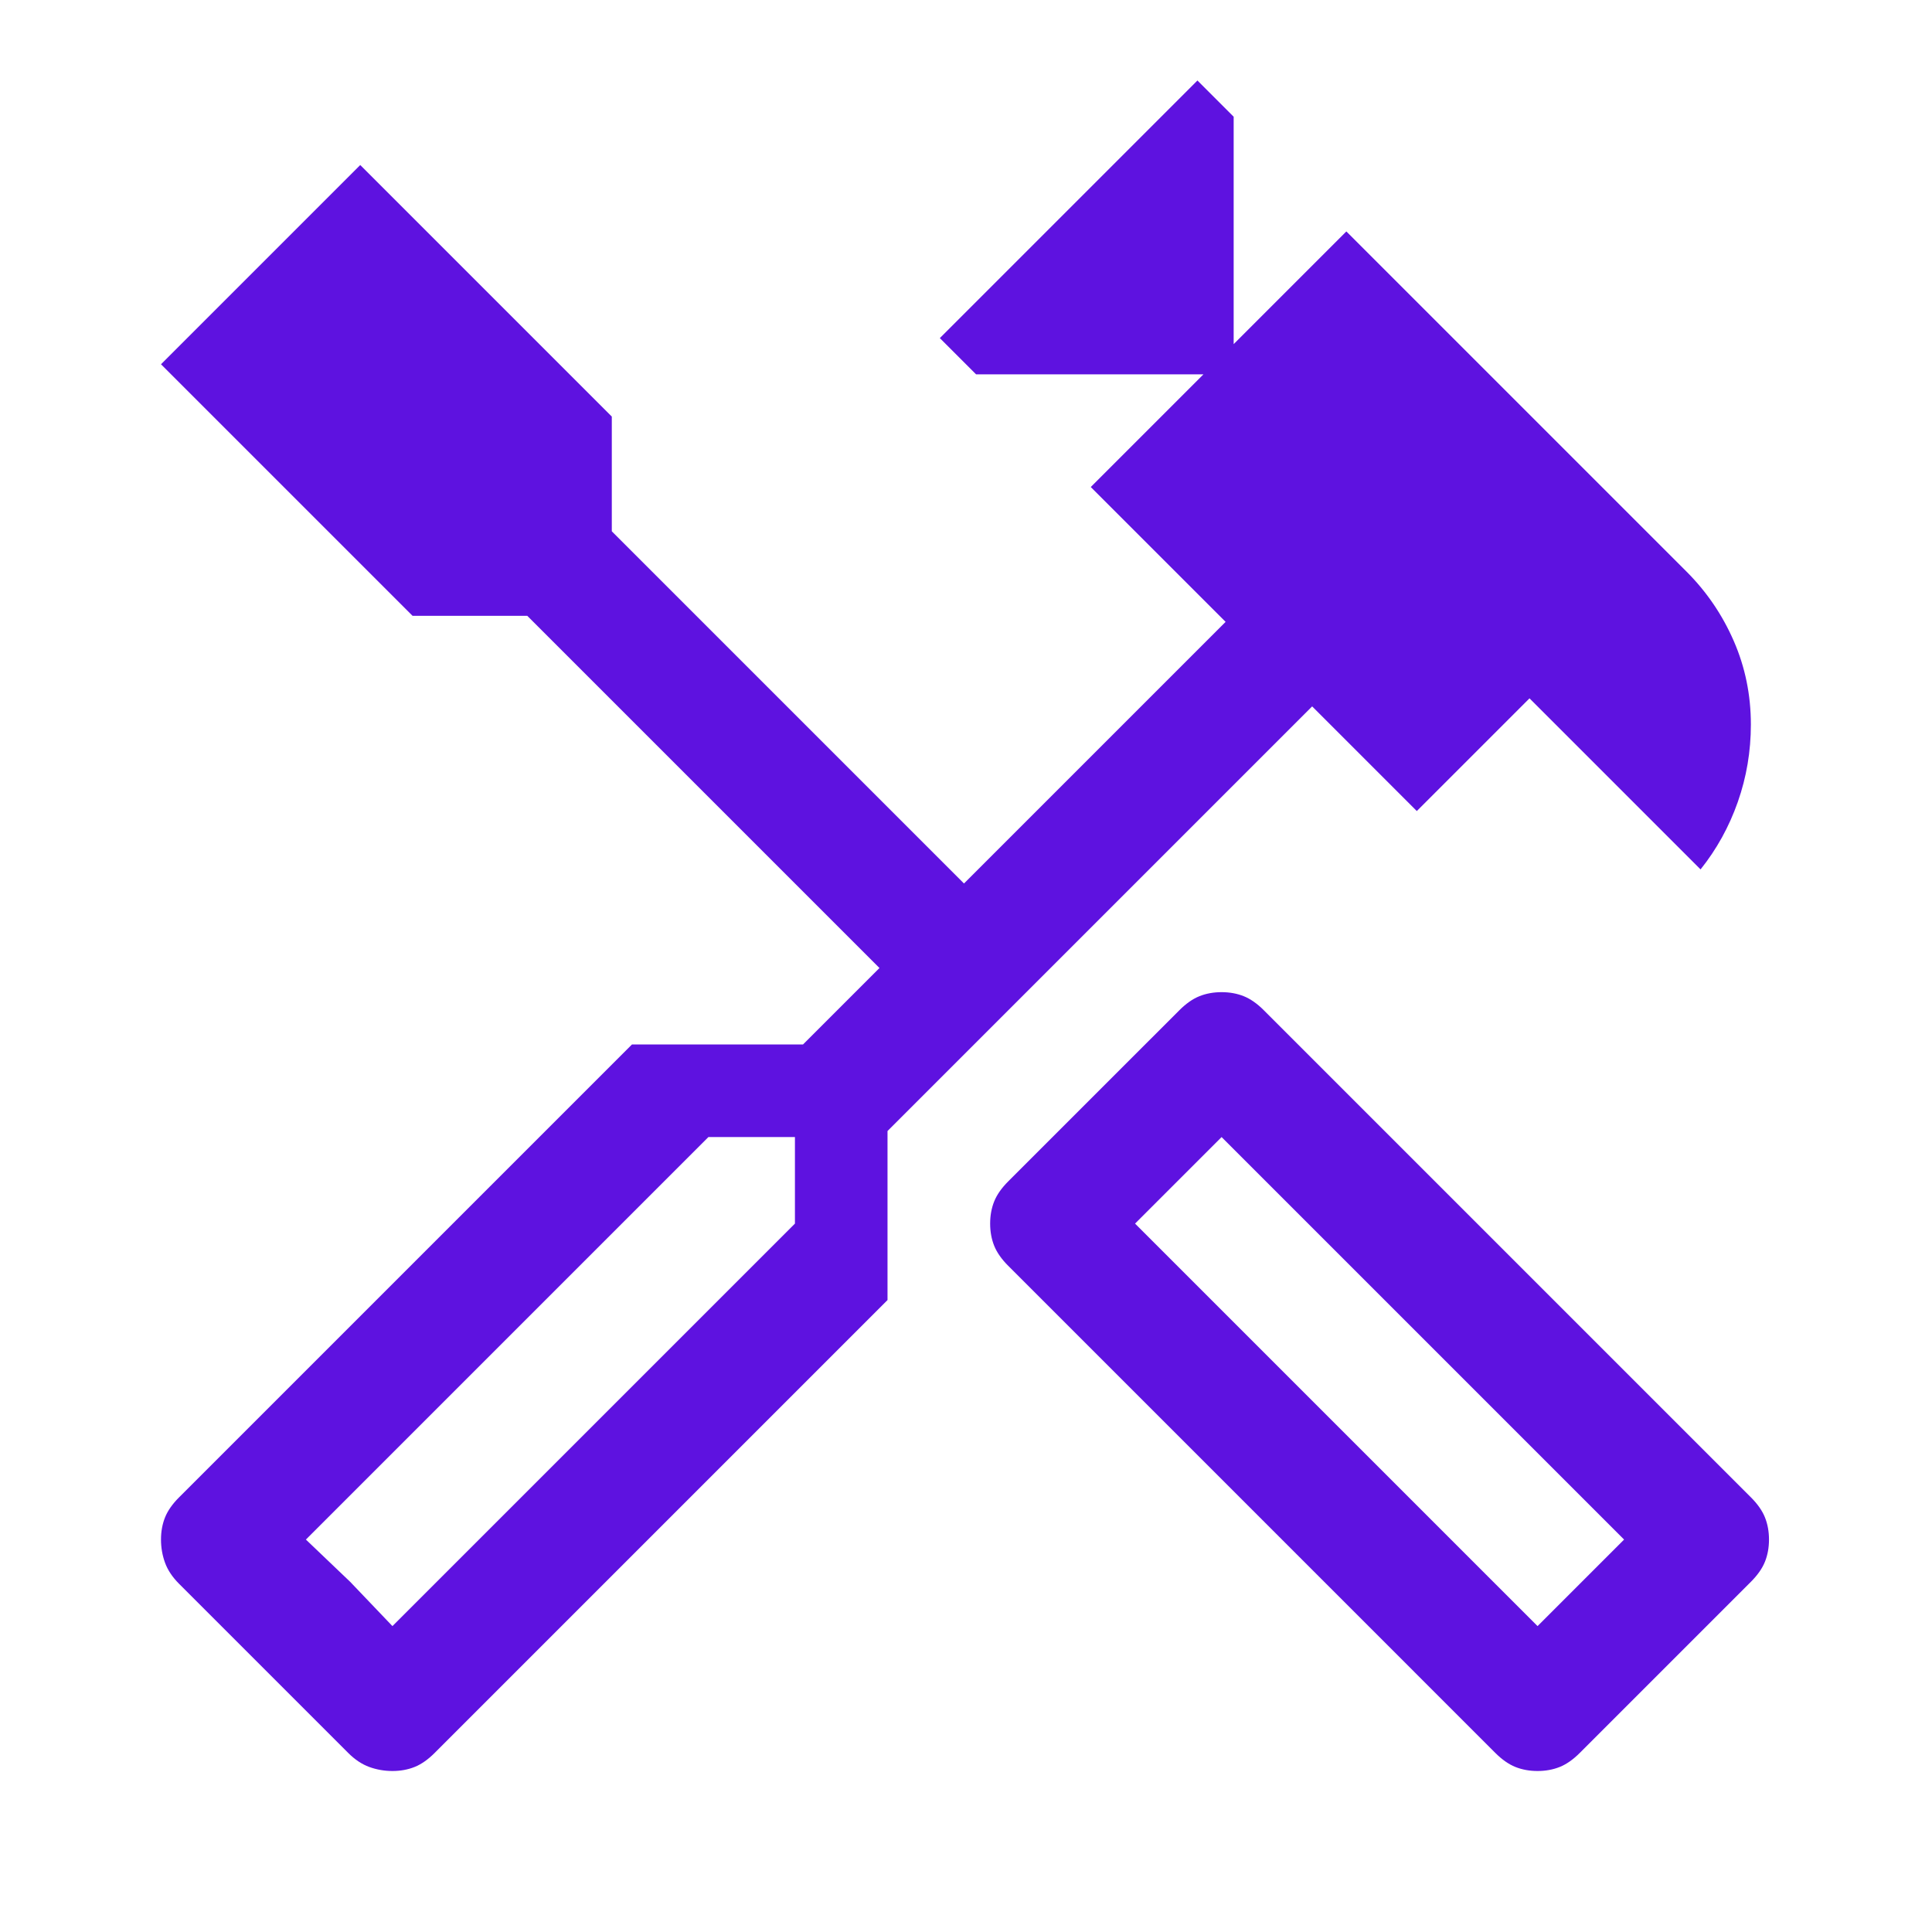
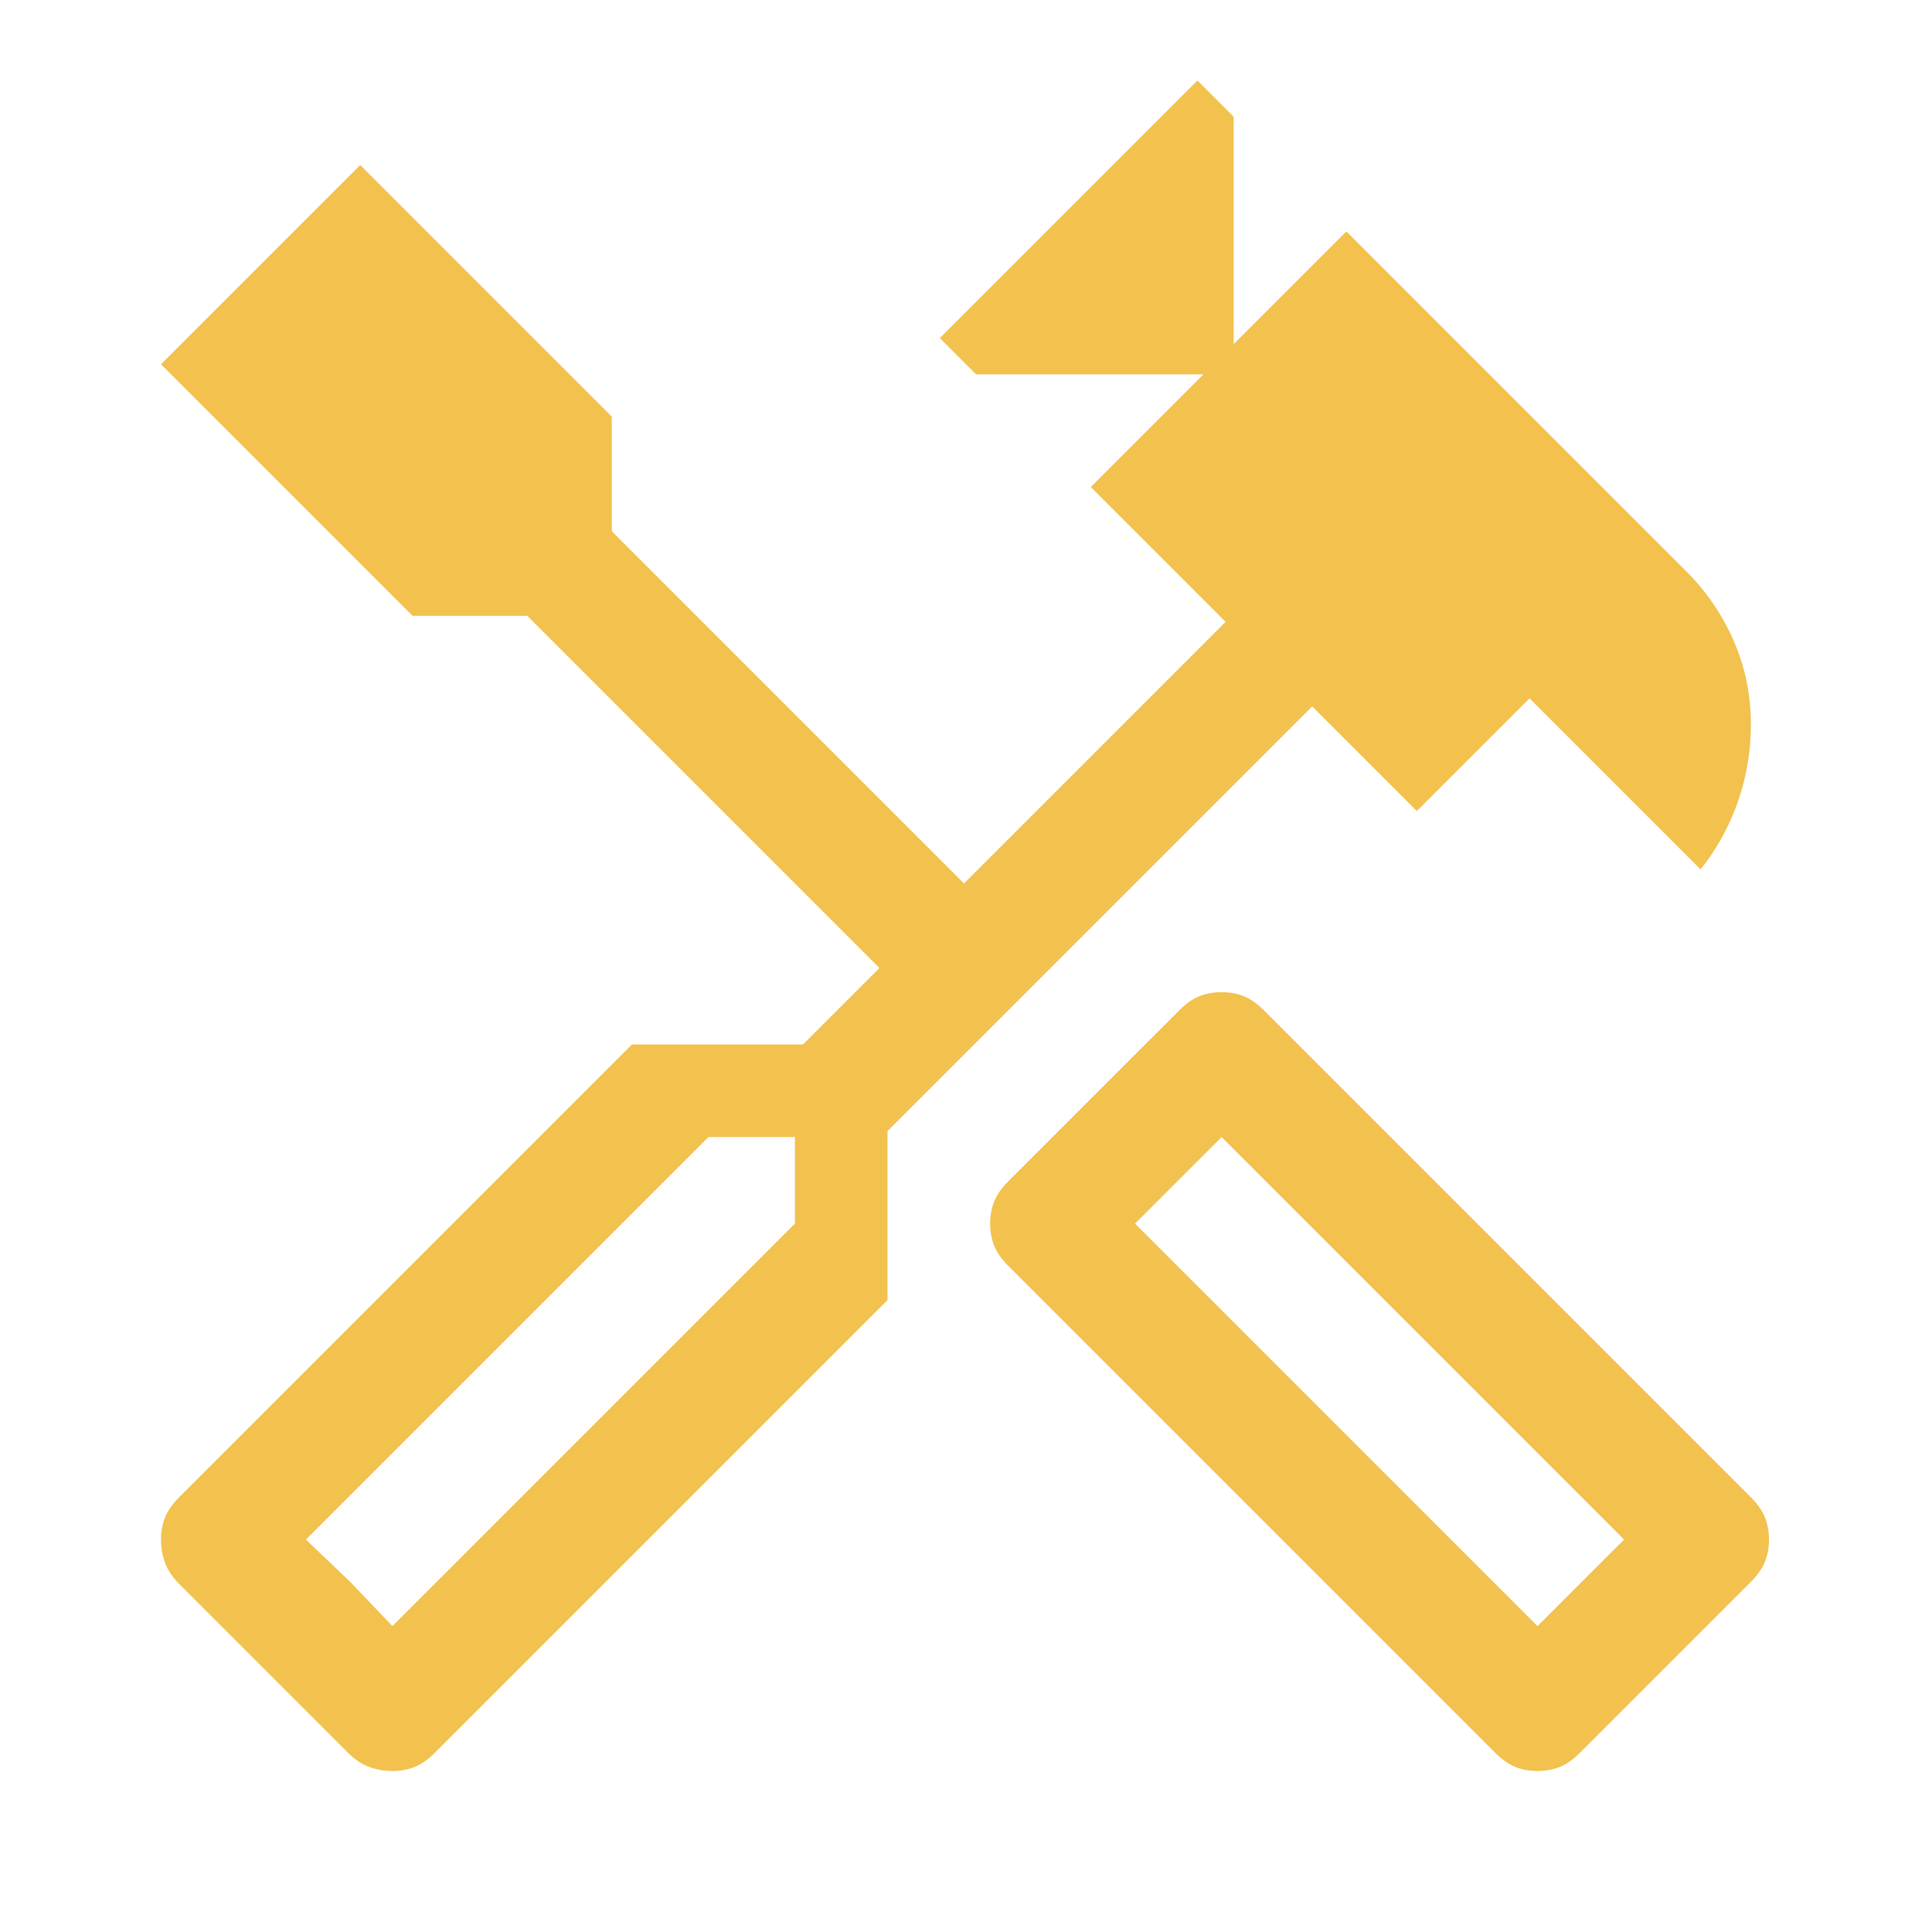
- <svg xmlns="http://www.w3.org/2000/svg" height="48px" viewBox="0 -960 960 960" width="48px" fill="#5e12e0">
+ <svg xmlns="http://www.w3.org/2000/svg" height="48px" viewBox="0 -960 960 960" width="48px" fill="#f2c14e">
  <path d="M764-80q-6 0-11-2t-10-7L501-331q-5-5-7-10t-2-11q0-6 2-11t7-10l85-85q5-5 10-7t11-2q6 0 11 2t10 7l242 242q5 5 7 10t2 11q0 6-2 11t-7 10l-85 85q-5 5-10 7t-11 2Zm0-72 43-43-200-200-43 43 200 200ZM195-80q-6 0-11.5-2T173-89l-84-84q-5-5-7-10.5T80-195q0-6 2-11t7-10l225-225h85l38-38-175-175h-57L80-779l99-99 125 125v57l175 175 130-130-67-67 56-56H485l-18-18 128-128 18 18v113l56-56 169 169q15 15 23.5 34.5T870-600q0 20-6.5 38.5T845-528l-85-85-56 56-52-52-211 211v84L216-89q-5 5-10 7t-11 2Zm0-72 200-200v-43h-43L152-195l43 43Zm0 0-43-43 22 21 21 22Zm569 0 43-43-43 43Z" />
</svg>
